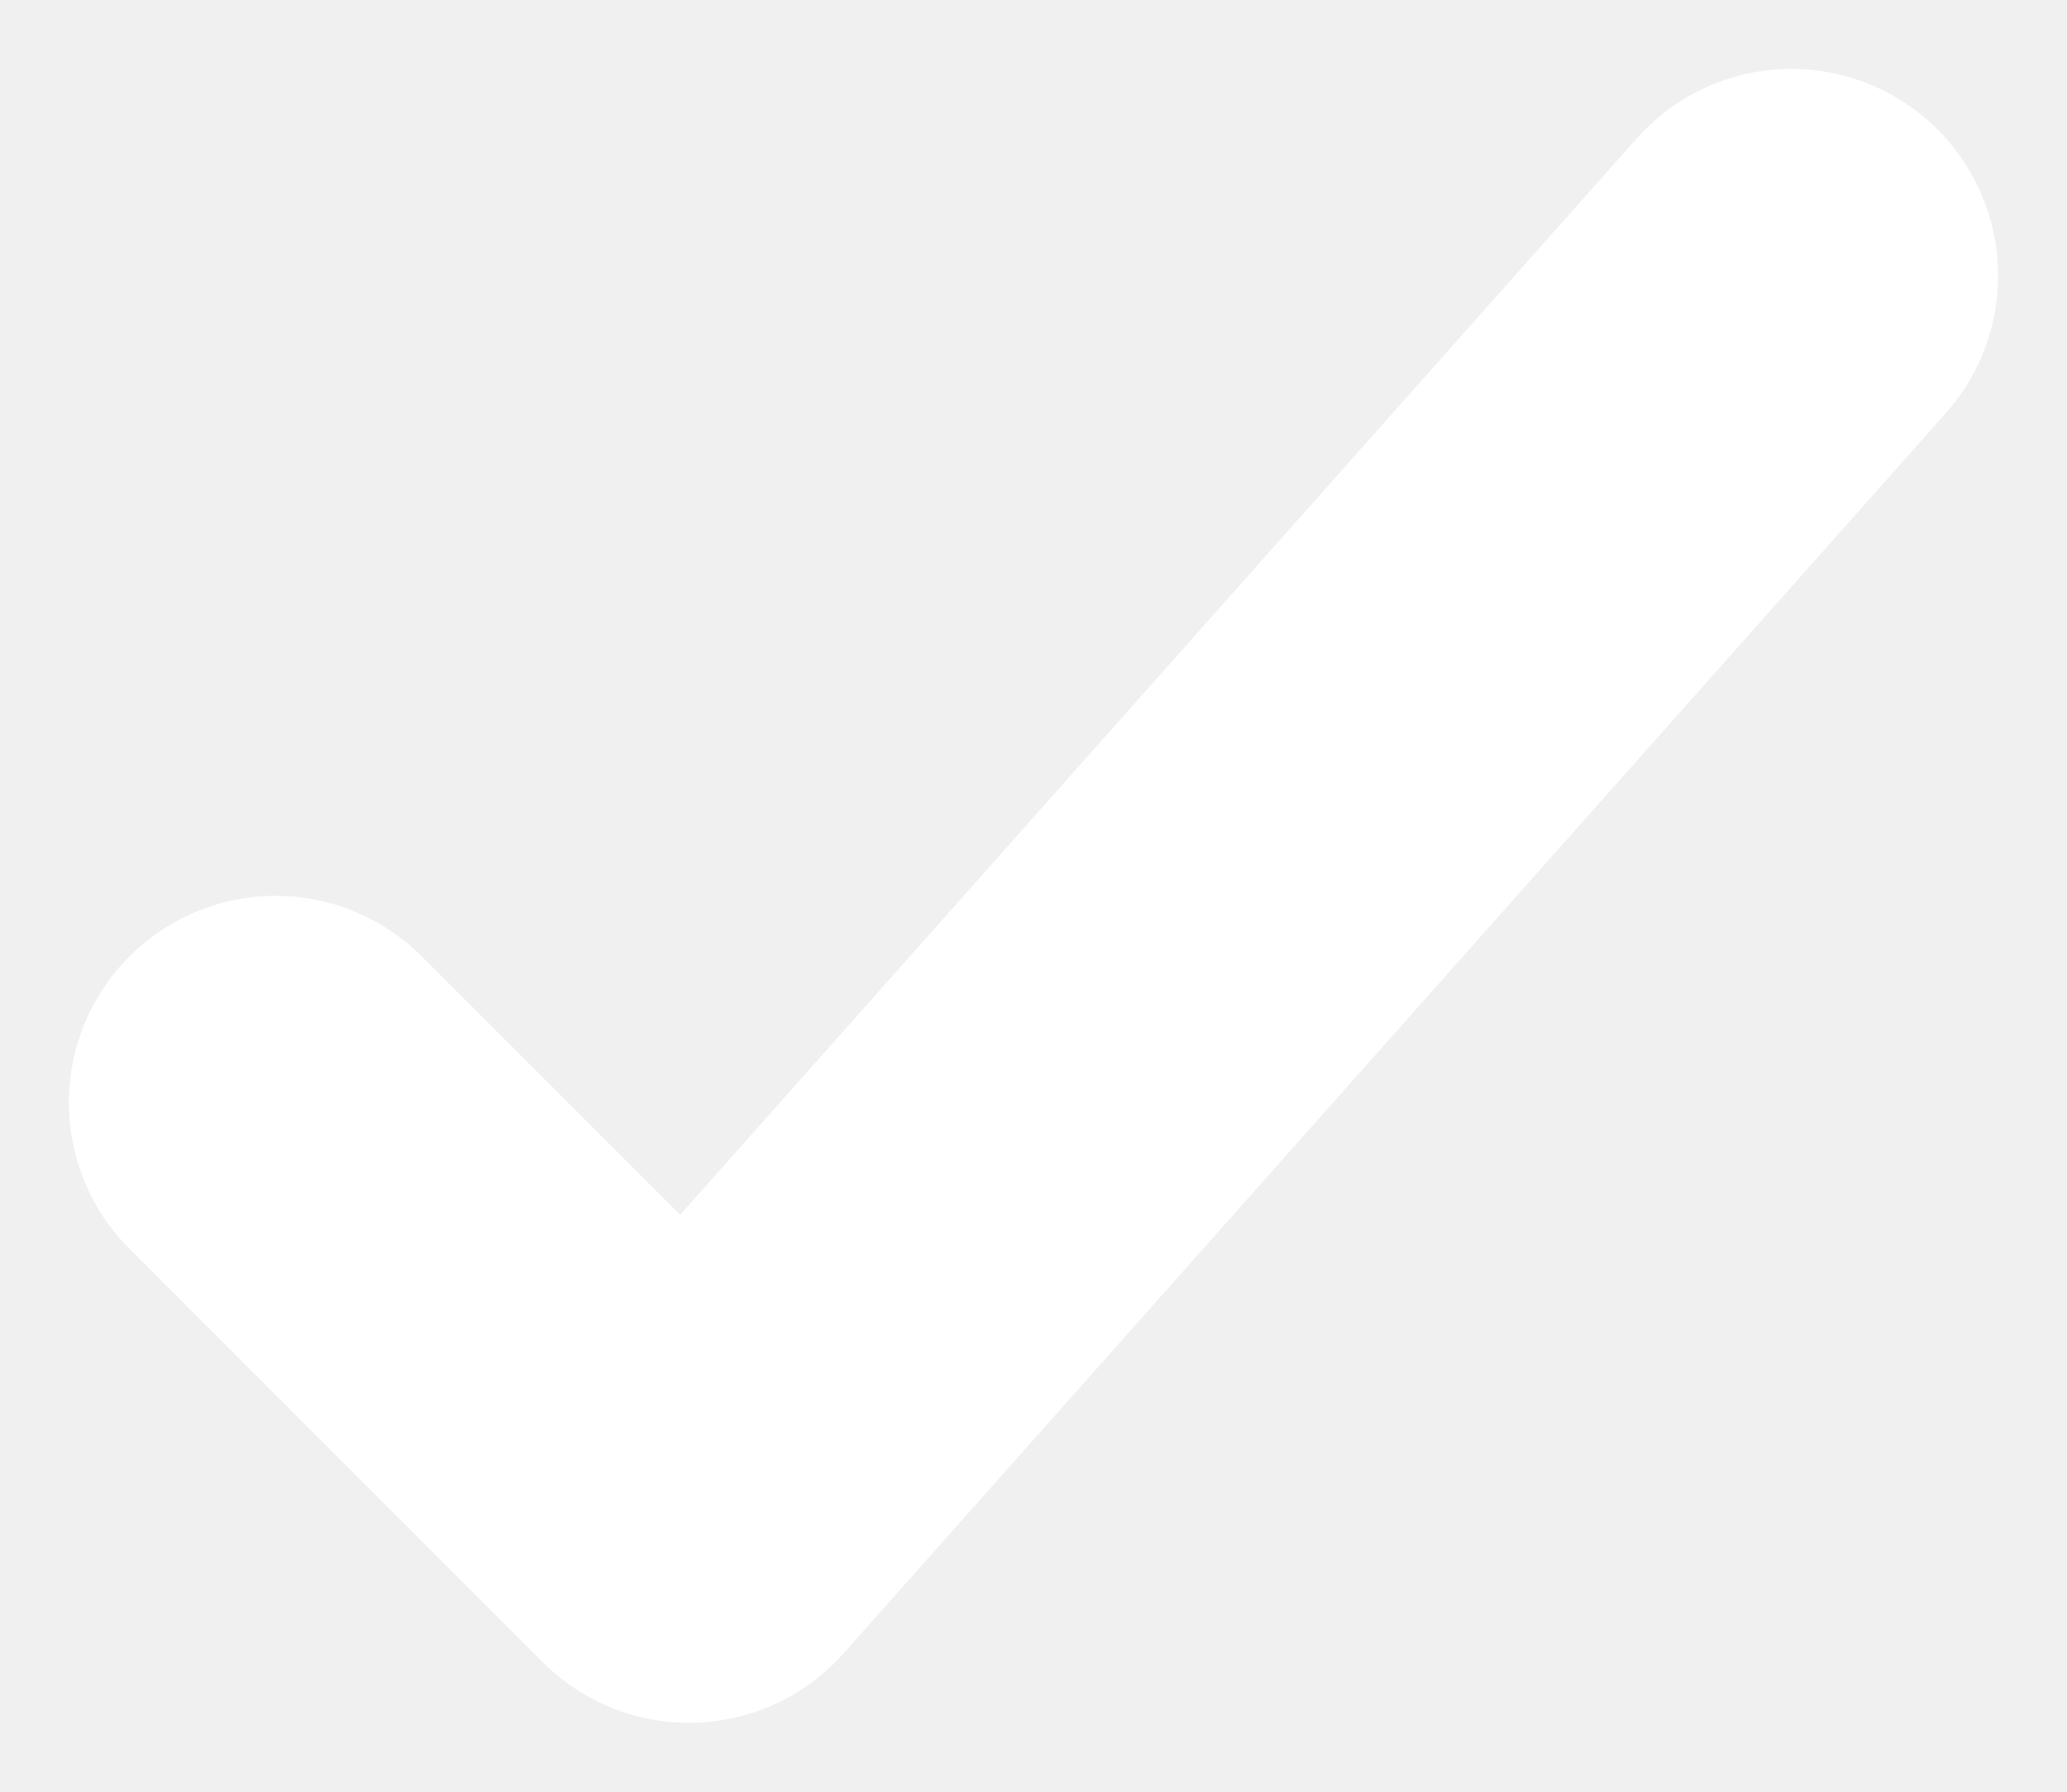
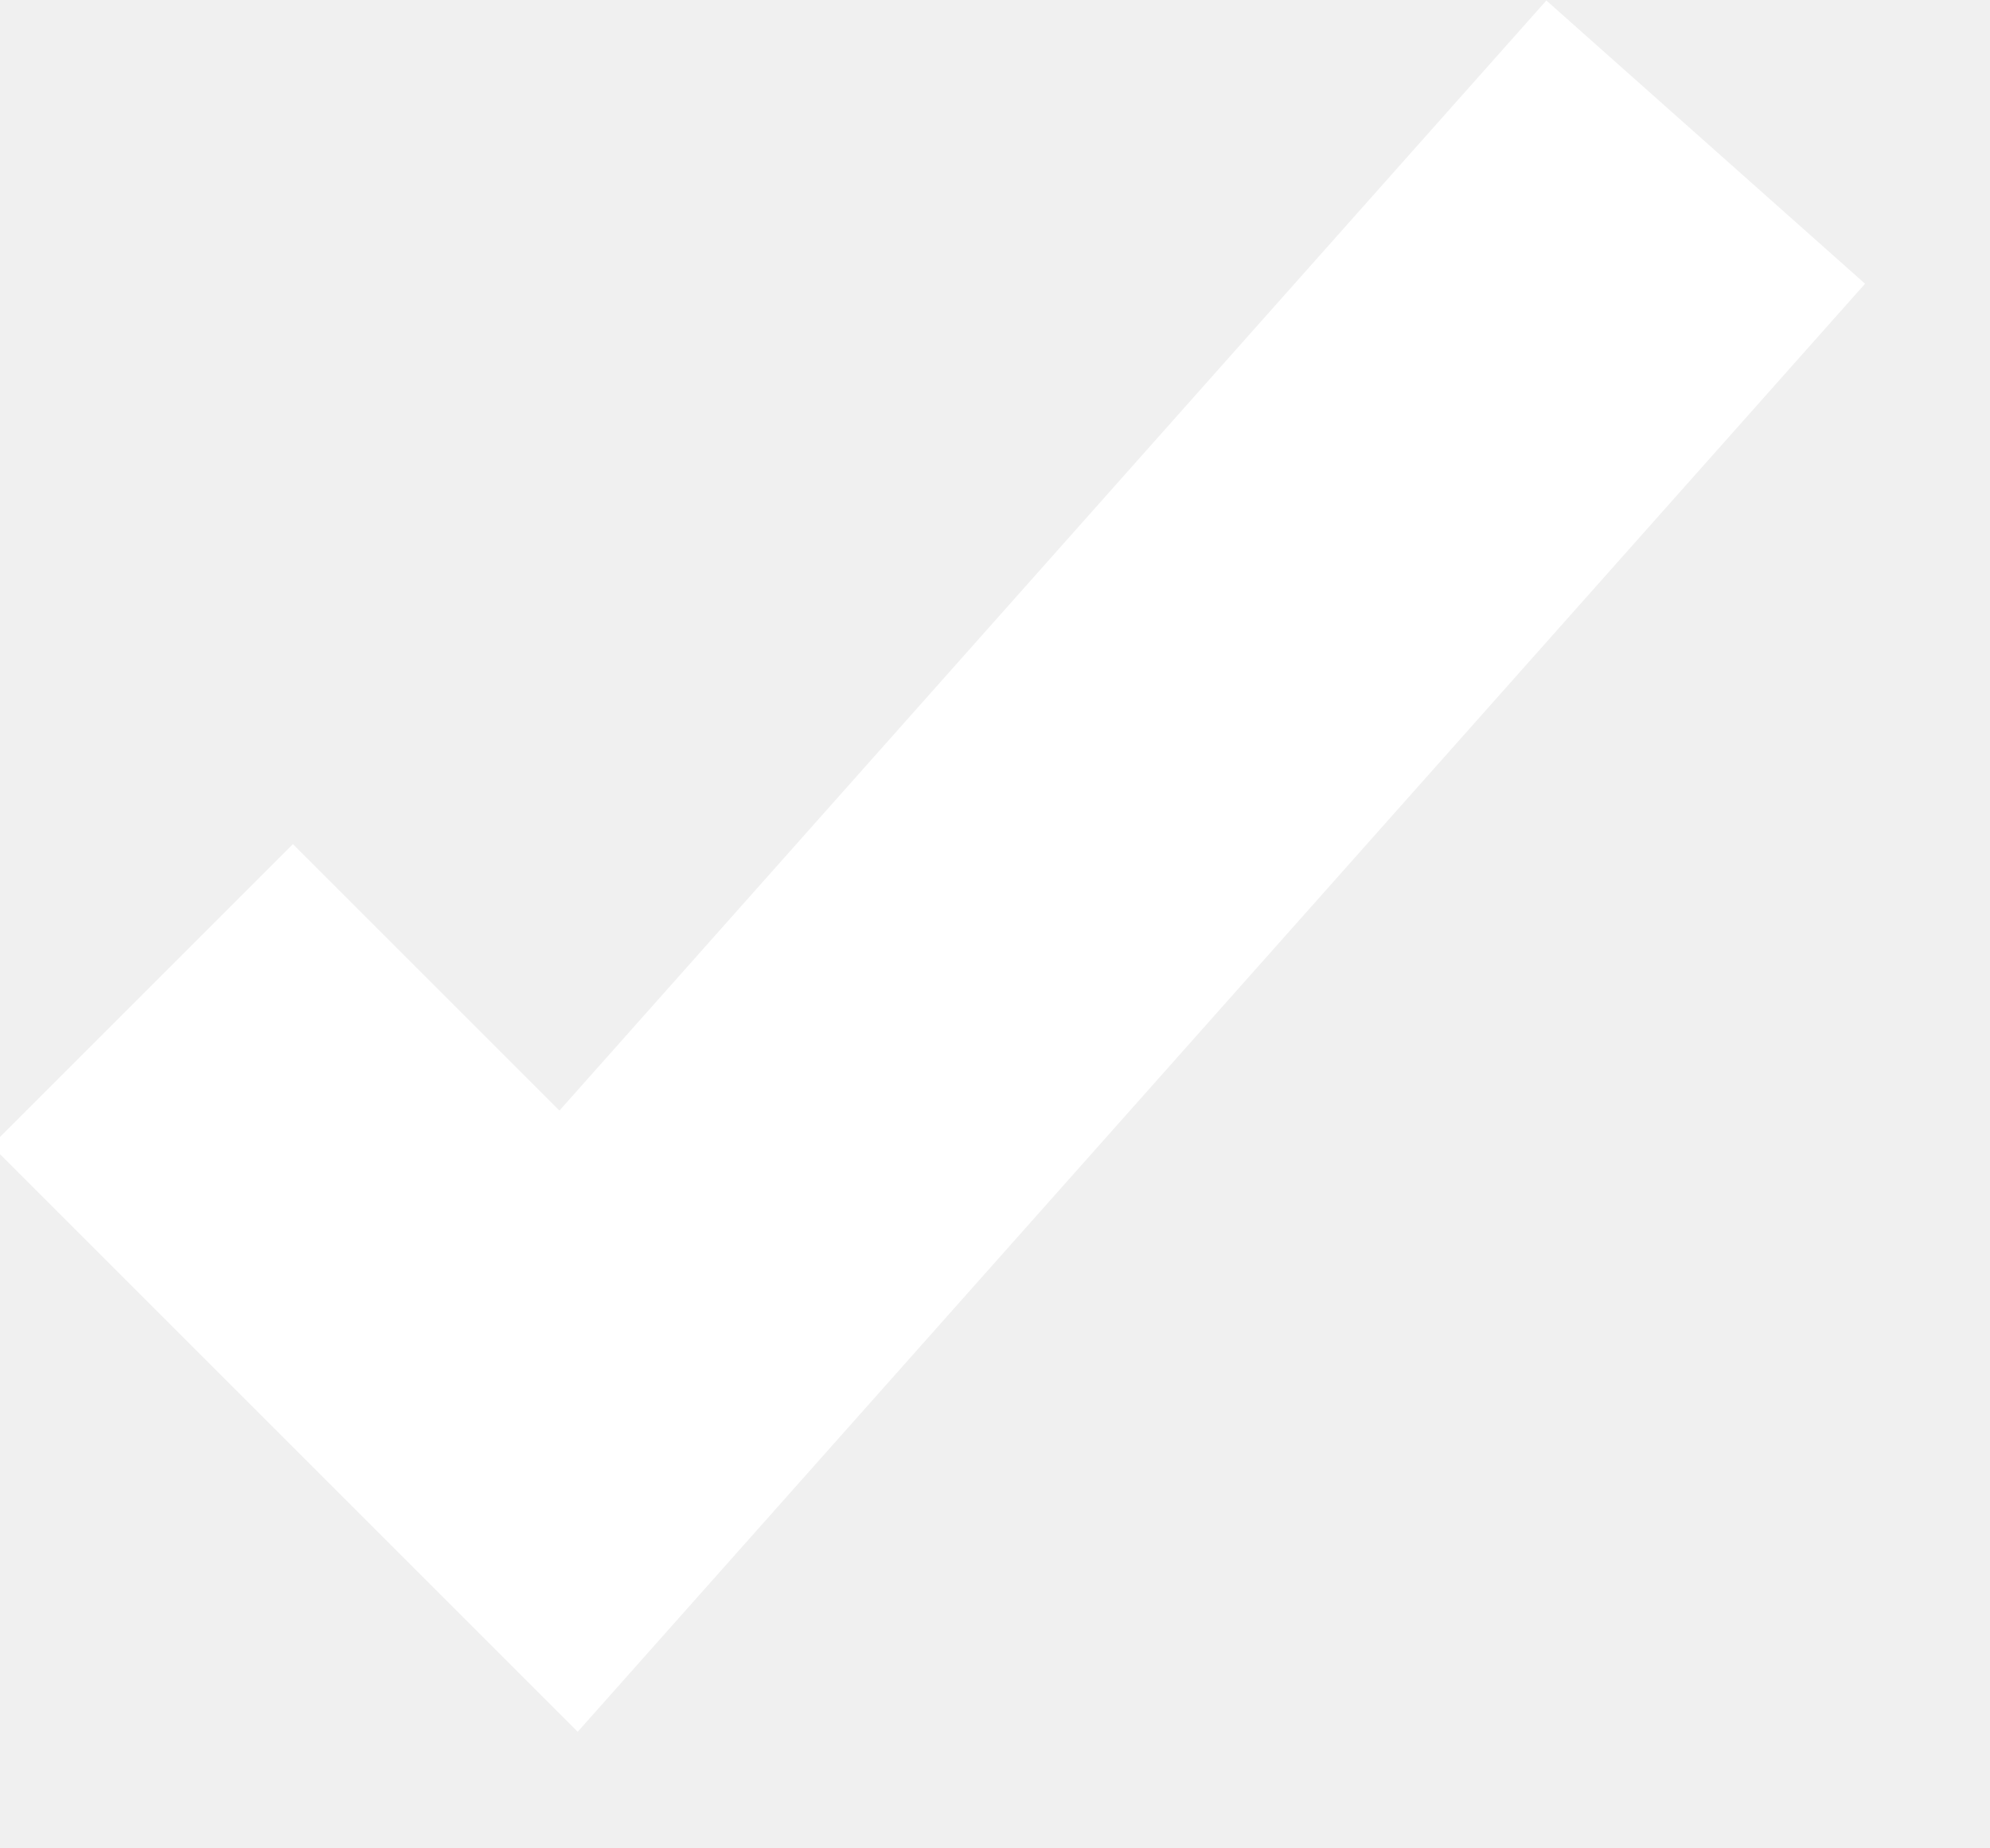
- <svg xmlns="http://www.w3.org/2000/svg" width="15px" height="13px" viewBox="0 0 15 13" version="1.1">
-   <g id="Page-1" stroke="none" stroke-width="1" fill="none" fill-rule="evenodd" stroke-linecap="round" stroke-linejoin="round">
-     <g id="ingredients" transform="translate(-37, -430)" stroke="#FFFFFF" stroke-width="3">
-       <polyline id="tick" points="39 438 42 441 50 432" />
+ <svg xmlns="http://www.w3.org/2000/svg" width="14px" height="13px" viewBox="0 0 14 13" version="1.1">
+   <g id="Page-1" stroke="none" stroke-width="1" fill="none" fill-rule="evenodd">
+     <g id="tick" transform="translate(1, 1)" stroke="#FFFFFF" stroke-width="3">
+       <polyline points="0 6 3 9 11 0" />
    </g>
  </g>
</svg>
